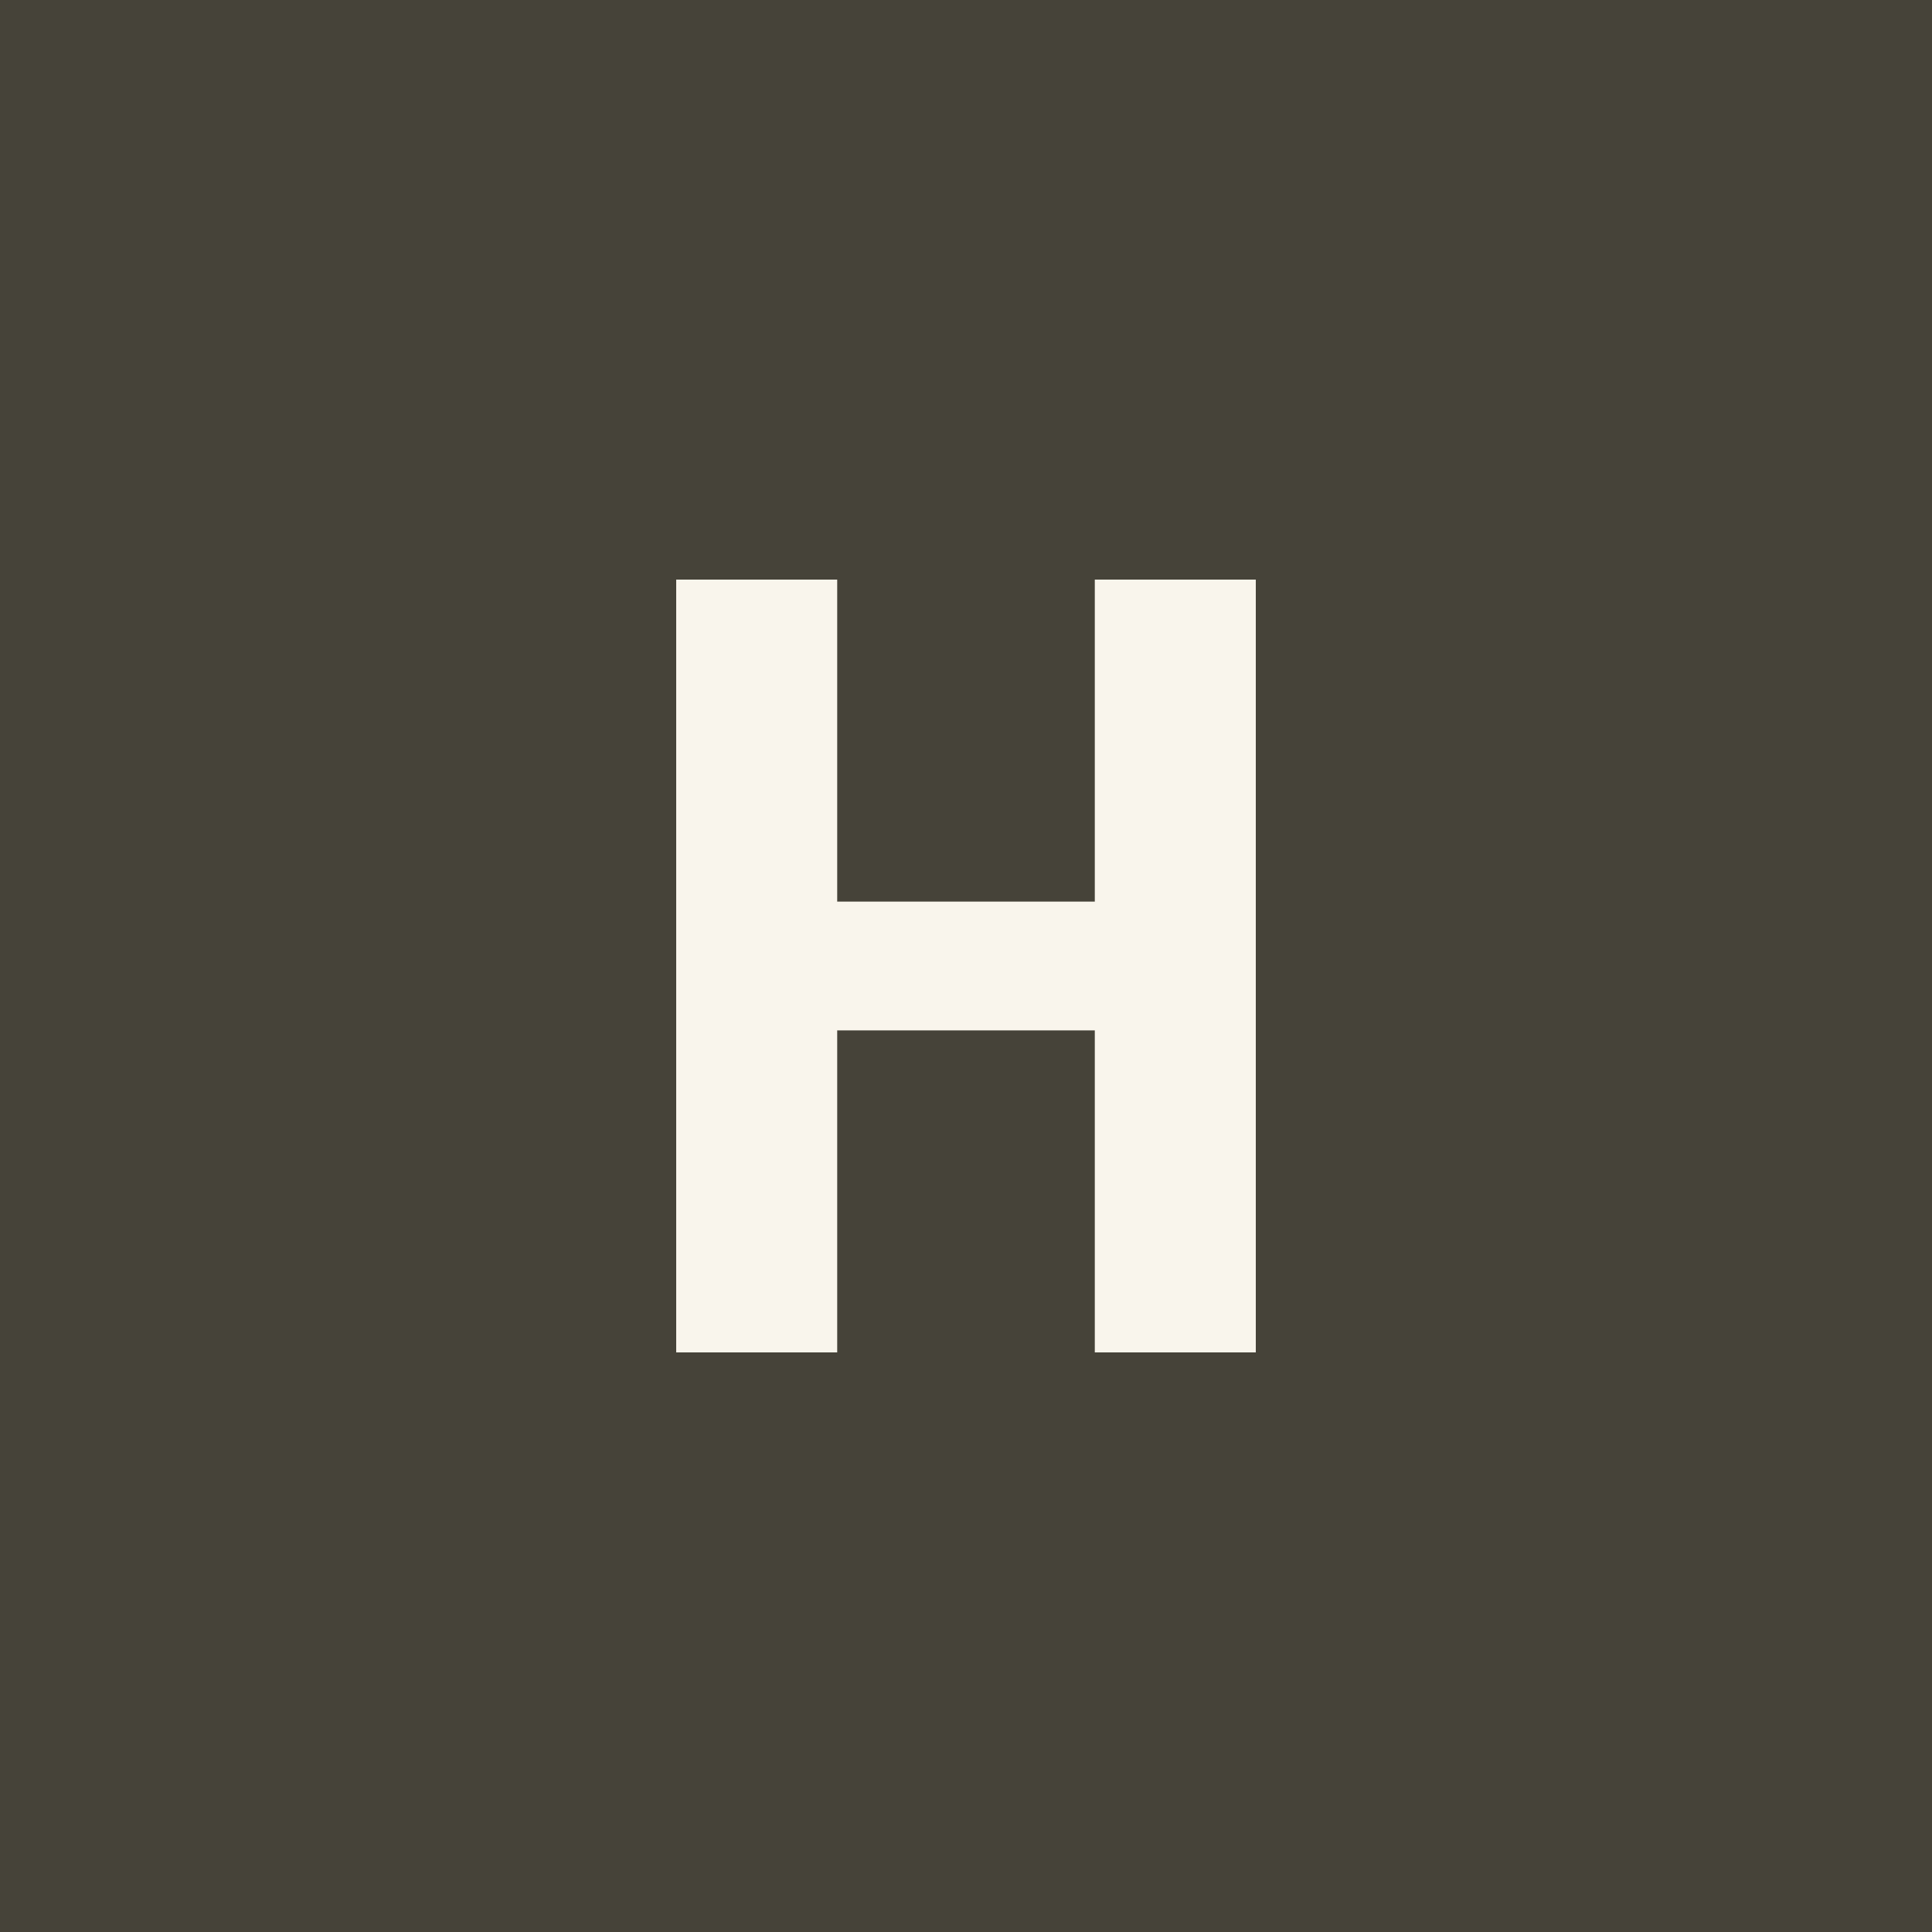
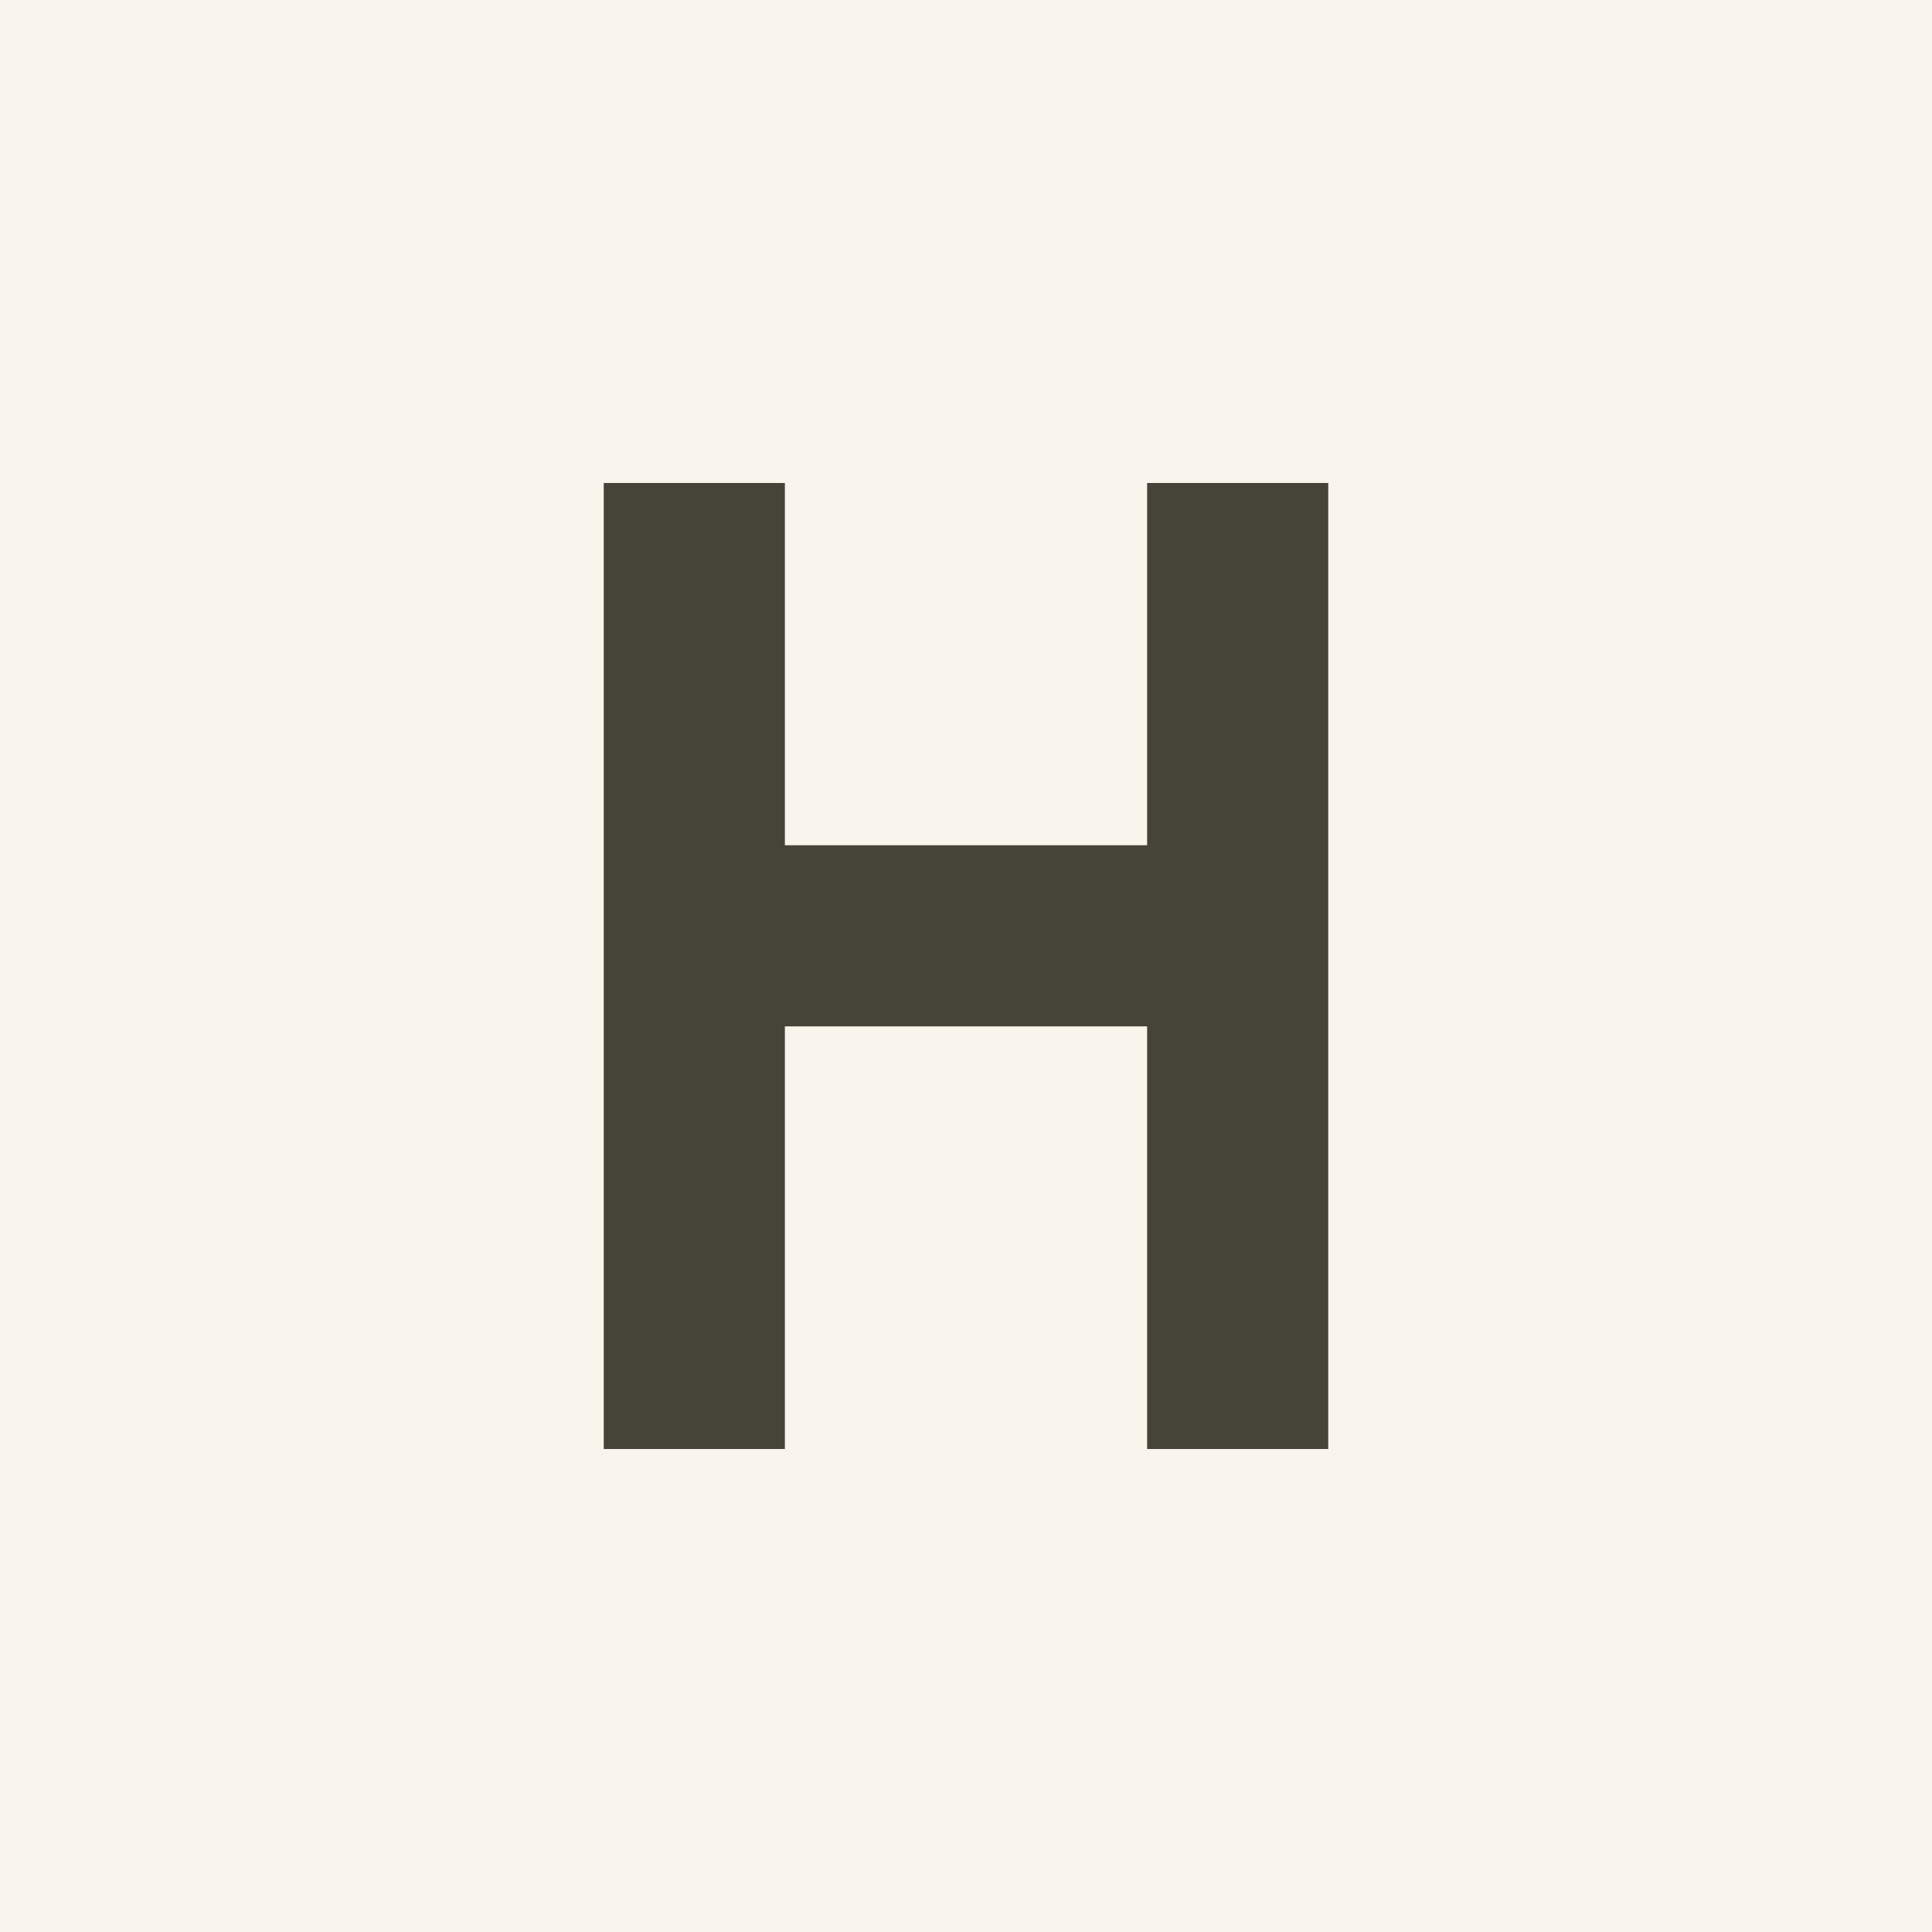
- <svg xmlns="http://www.w3.org/2000/svg" height="960" viewBox="0 0 960 960" width="960">
-   <rect fill="#464339" height="1024" width="1024" x="-32" y="-32" />
-   <path d="m 336,288 v 384 h 80 V 512 h 128 v 160 h 80 V 288 H 544 V 448 H 416 V 288 Z" fill="#f9f5ec" />
+ <svg xmlns="http://www.w3.org/2000/svg" height="512" viewBox="0 0 512 512" width="512">
+   <rect fill="#f9f5ec" height="544" width="544" x="-16" y="-16" />
+   <path d="m 160,128 h 48 v 96 h 96 v -96 h 48 V 384 H 304 V 272 h -96 v 112 h -48 z" fill="#464339" />
</svg>
